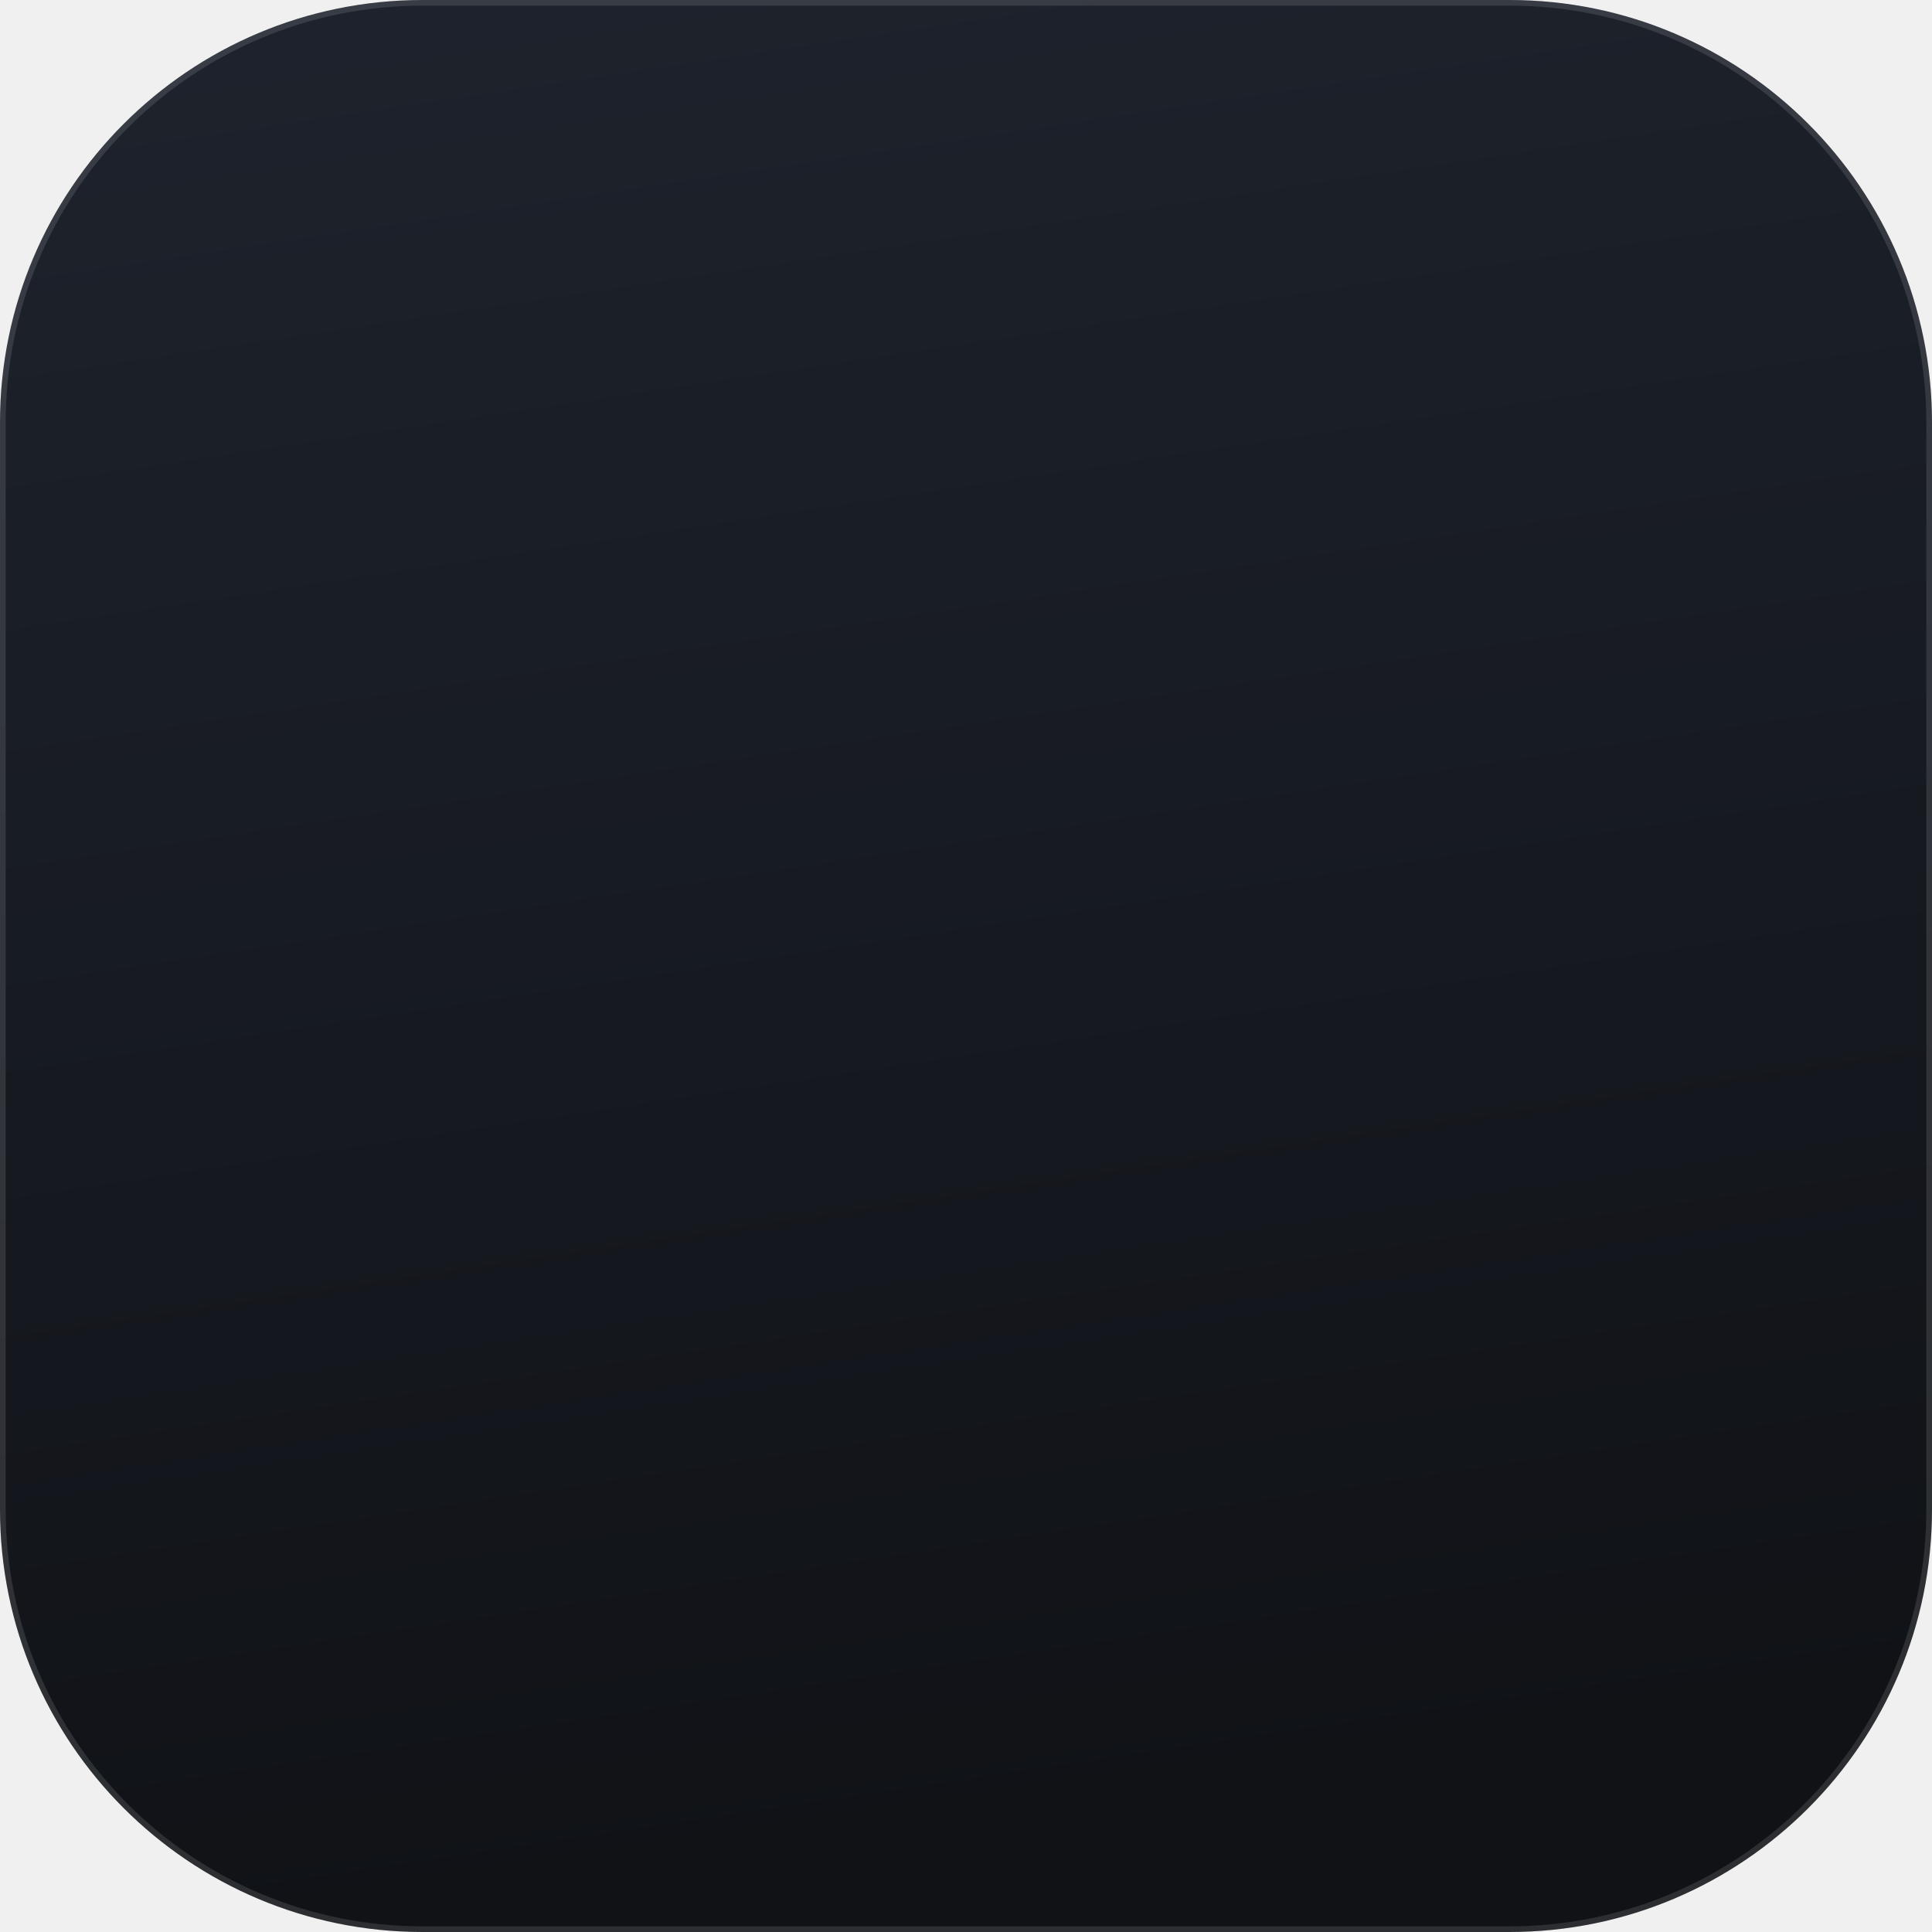
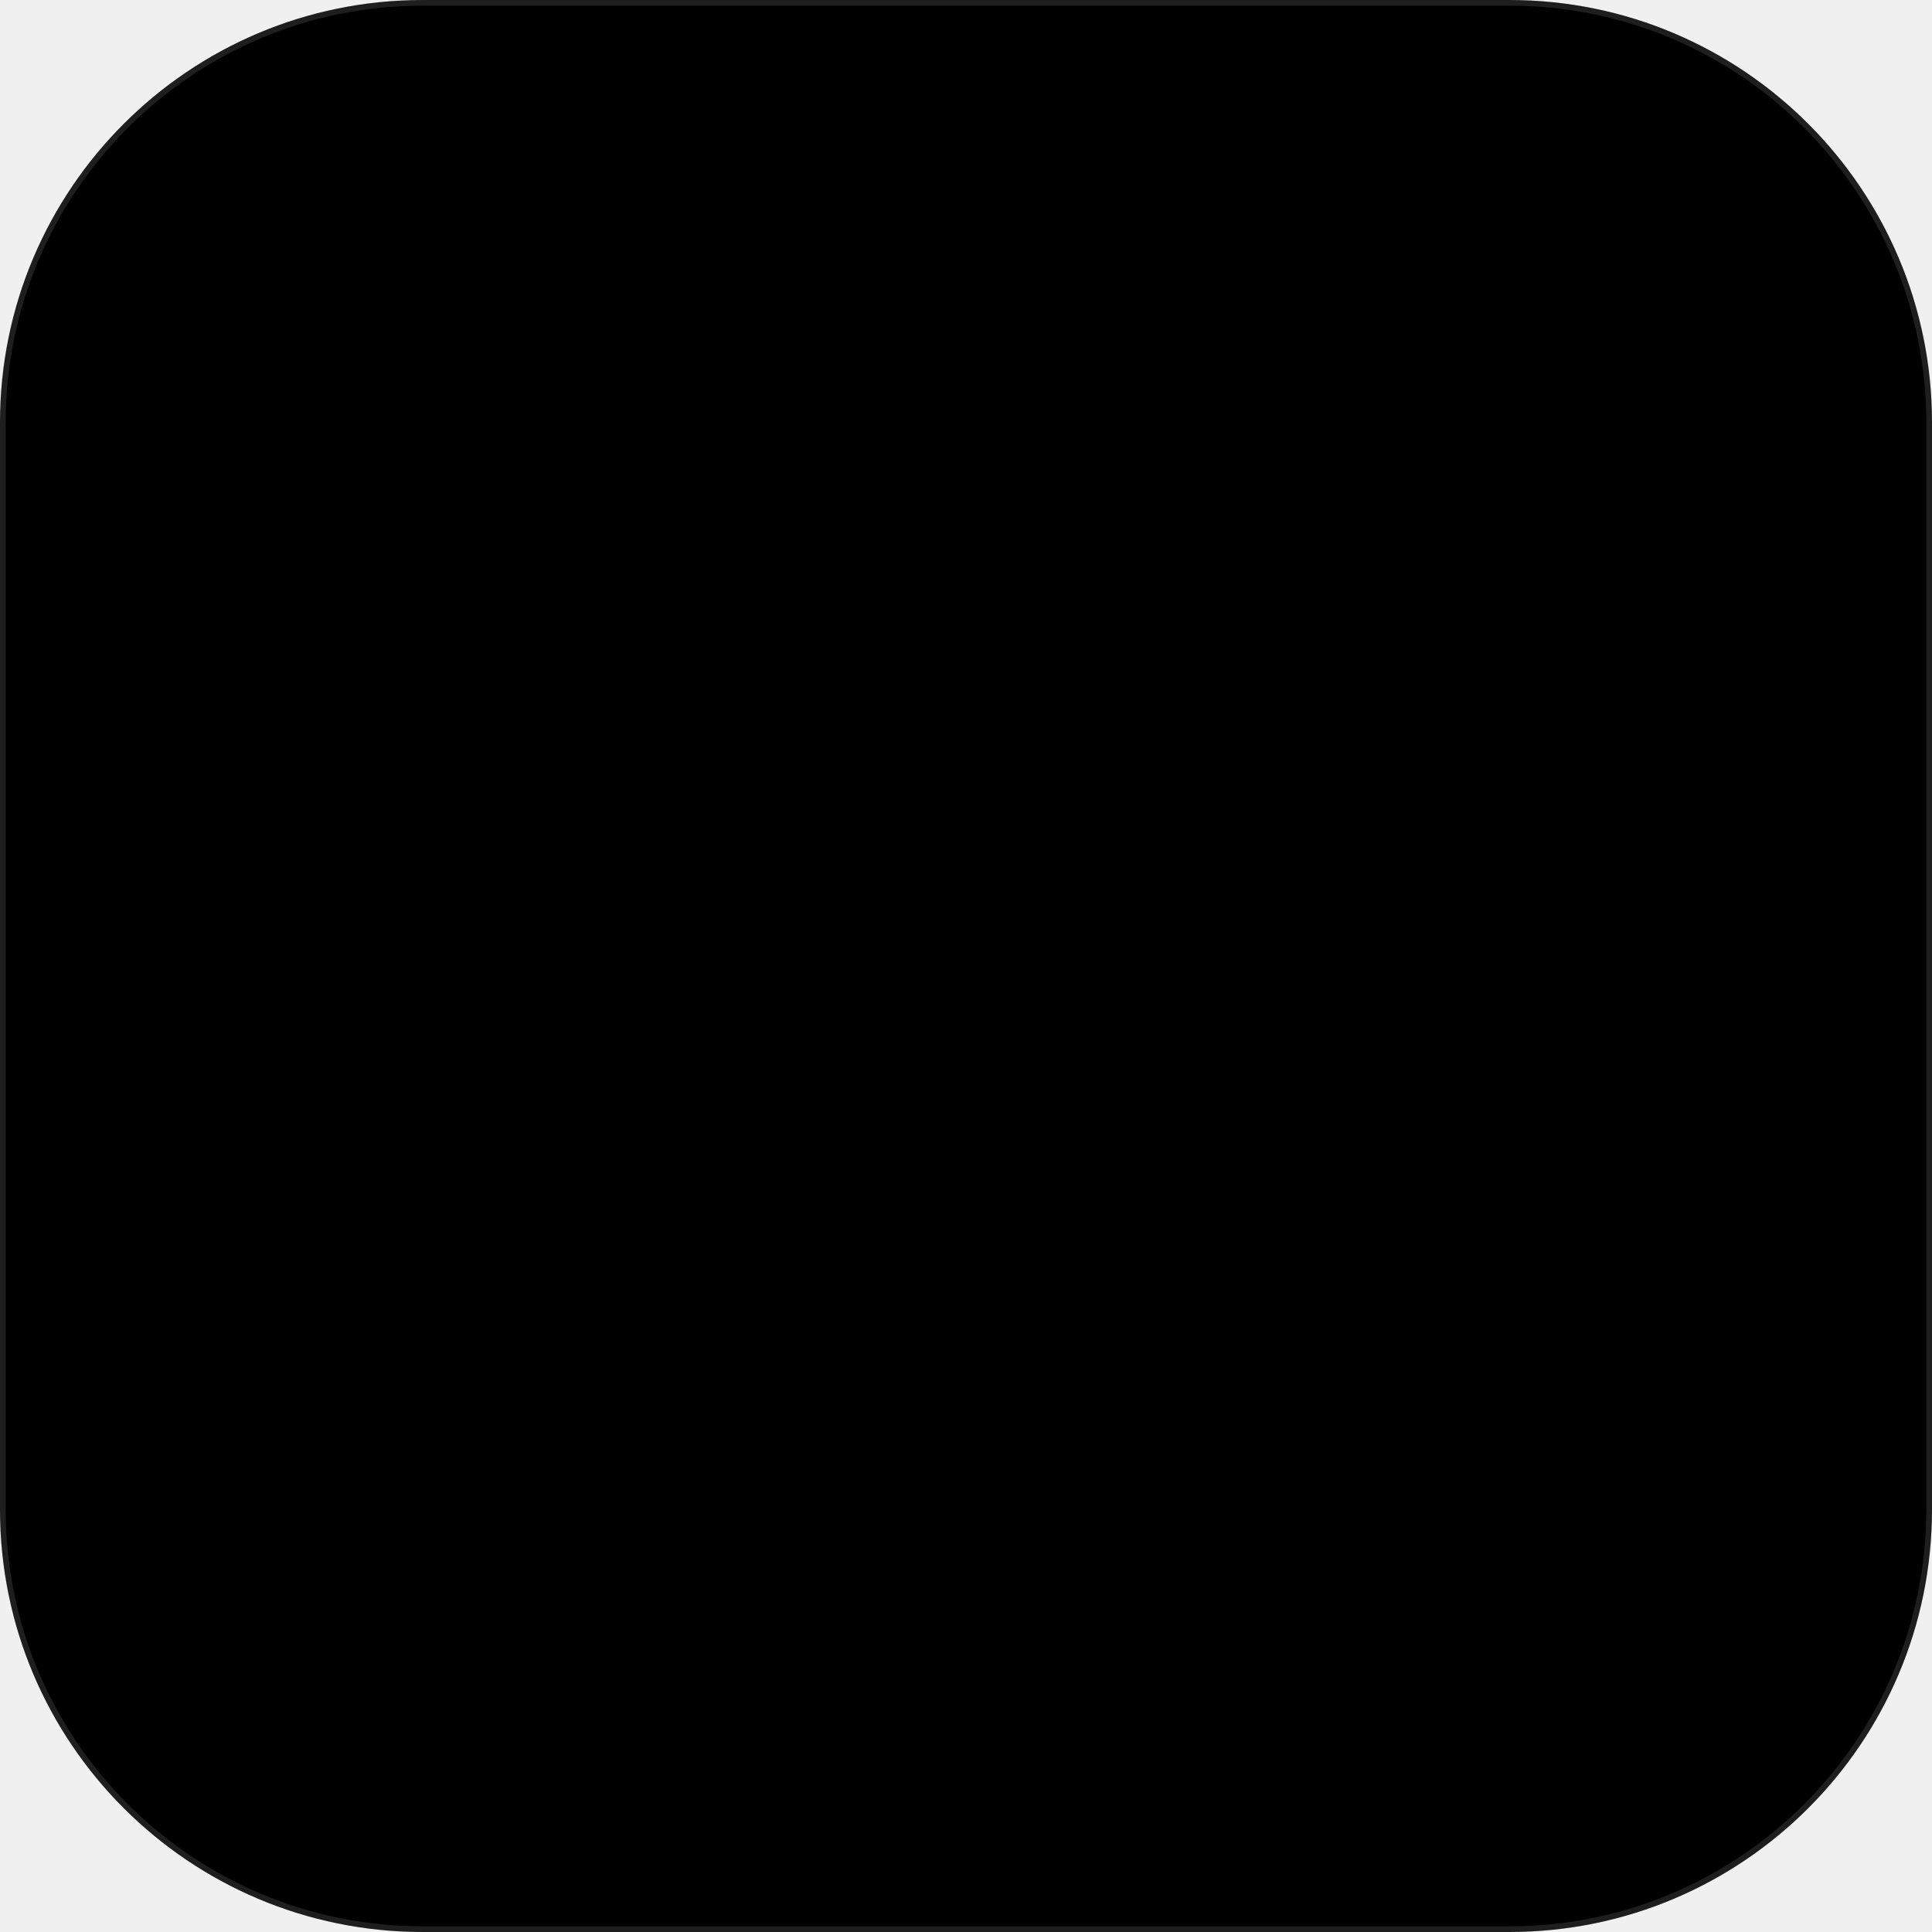
<svg xmlns="http://www.w3.org/2000/svg" viewBox="0 0 512 512" width="512" height="512">
-   <defs>
-     <linearGradient id="bgGrad" x1="0" y1="0" x2="0.15" y2="1">
-       <stop offset="0%" stop-color="#1E232D" />
-       <stop offset="100%" stop-color="#101216" />
-     </linearGradient>
-     <radialGradient id="faceGrad" cx="42%" cy="32%" r="75%">
-       <stop offset="0%" stop-color="#262B35" />
-       <stop offset="100%" stop-color="#12151A" />
-     </radialGradient>
-     <linearGradient id="bezelGrad" x1="0" y1="0" x2="1" y2="1">
-       <stop offset="0%" stop-color="#F5F5F4" />
-       <stop offset="45%" stop-color="#D6D3CE" />
-       <stop offset="100%" stop-color="#8C8884" />
-     </linearGradient>
-     <linearGradient id="scarletGrad" x1="0" y1="0" x2="1" y2="1">
-       <stop offset="0%" stop-color="#E23A46" />
-       <stop offset="100%" stop-color="#9E0711" />
-     </linearGradient>
-     <linearGradient id="maroonGrad" x1="0" y1="0" x2="1" y2="1">
-       <stop offset="0%" stop-color="#9E0711" />
-       <stop offset="100%" stop-color="#5C040A" />
-     </linearGradient>
-   </defs>
-   <rect x="0" y="0" width="512" height="512" rx="112" ry="112" fill="url(#bgGrad)" />
+   <rect x="0" y="0" width="512" height="512" rx="112" ry="112" fill="#000000" />
  <rect x="0.75" y="0.75" width="510.5" height="510.5" rx="111.3" ry="111.3" fill="none" stroke="#FFFFFF" stroke-opacity="0.12" stroke-width="1.5" />
  <g>
  </g>
</svg>
